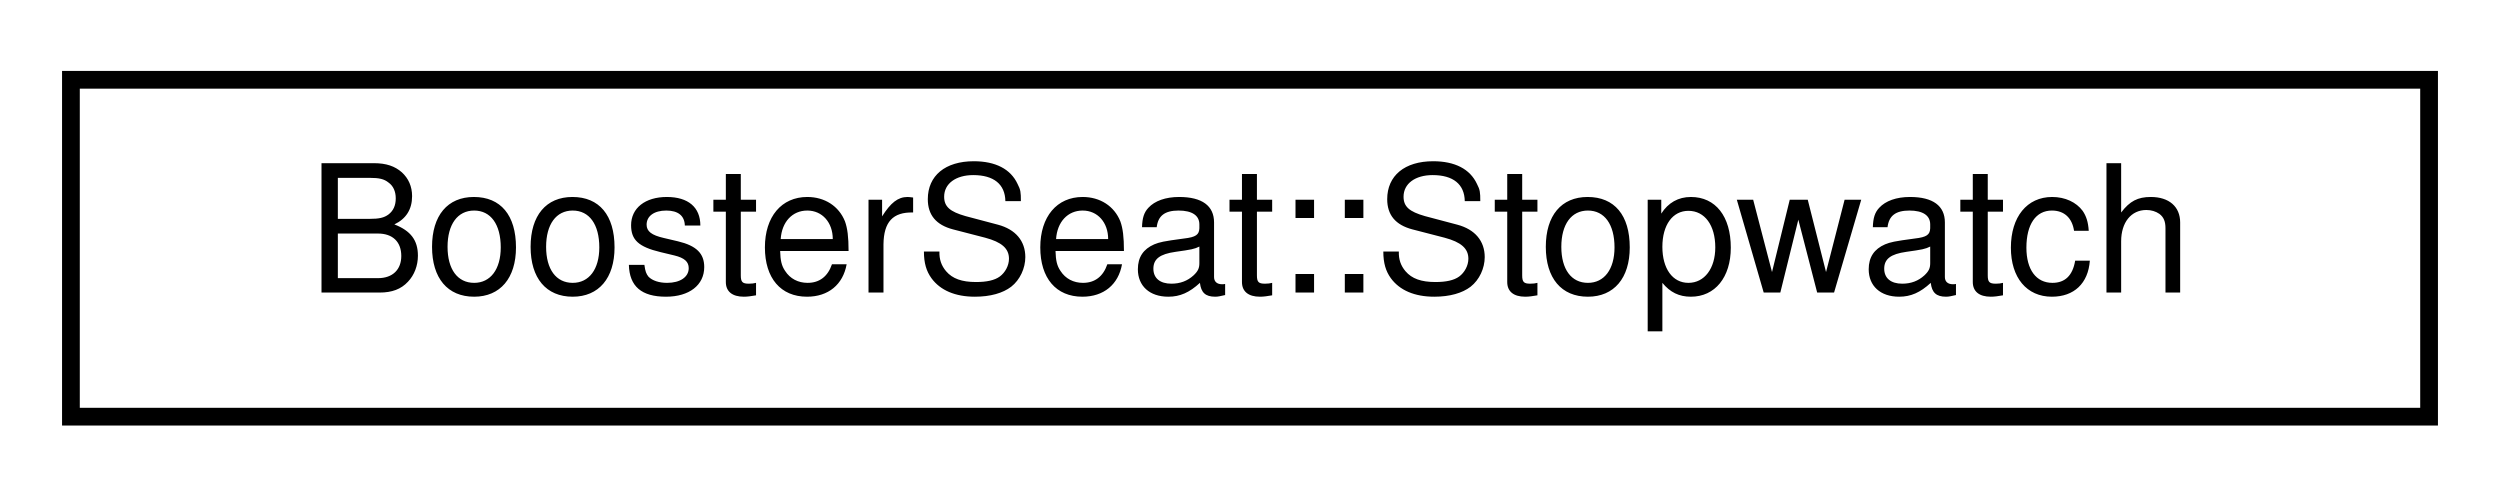
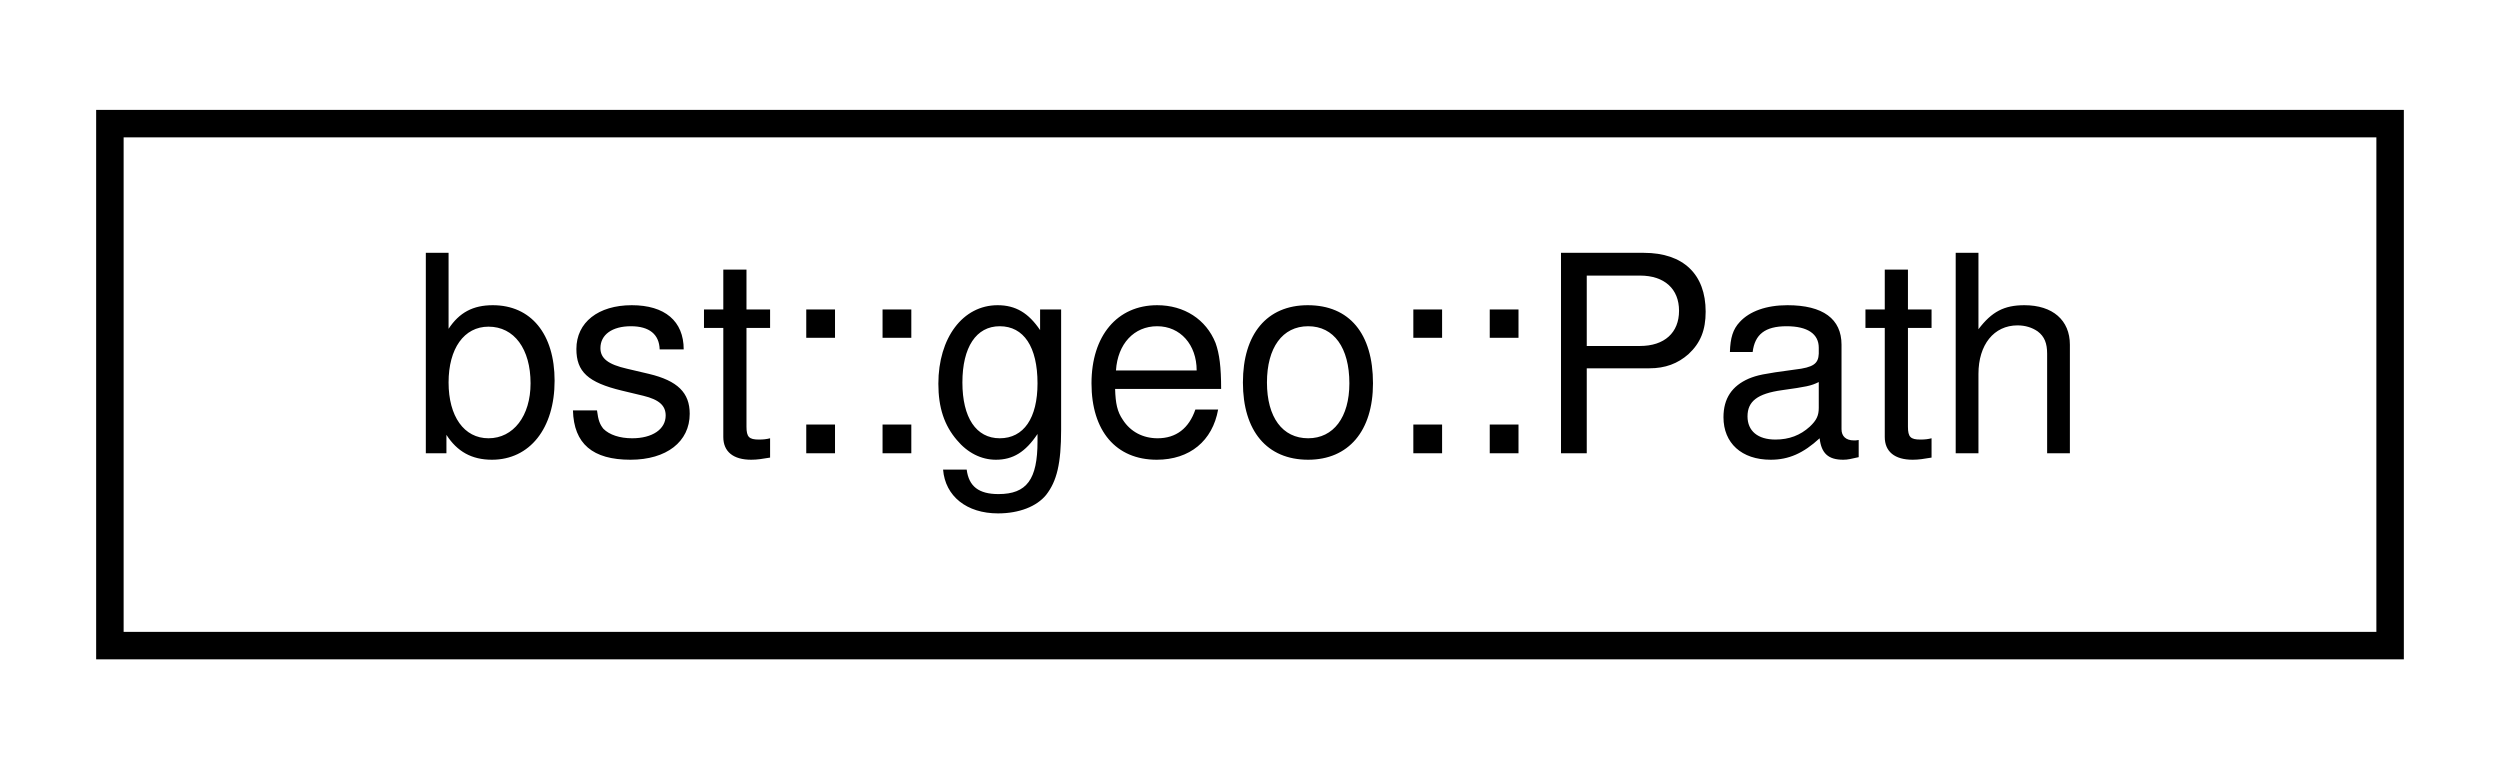
- <svg xmlns="http://www.w3.org/2000/svg" xmlns:xlink="http://www.w3.org/1999/xlink" width="141pt" height="28pt" viewBox="0.00 0.00 141.00 28.00">
+ <svg xmlns="http://www.w3.org/2000/svg" xmlns:xlink="http://www.w3.org/1999/xlink" width="91pt" height="28pt" viewBox="0.00 0.00 91.00 28.00">
  <g id="graph0" class="graph" transform="scale(1 1) rotate(0) translate(4 24)">
    <g id="node1" class="node">
      <g id="a_node1">
-         <a xlink:href="classBoosterSeat_1_1Stopwatch.html" target="_top" xlink:title=" ">
-           <polygon fill="none" stroke="black" points="0,-0.5 0,-19.5 133,-19.5 133,-0.5 0,-0.5" />
-           <text text-anchor="middle" x="66.5" y="-7.5" font-family="Helvetica,sans-Serif" font-size="10.00">BoosterSeat::Stopwatch</text>
+         <a xlink:href="classbst_1_1geo_1_1Path.html" target="_top" xlink:title="A path of geographical points.">
+           <polygon fill="none" stroke="black" points="0,-0.5 0,-19.5 83,-19.5 83,-0.5 0,-0.5" />
+           <text text-anchor="middle" x="41.5" y="-7.5" font-family="Helvetica,sans-Serif" font-size="10.00">bst::geo::Path</text>
        </a>
      </g>
    </g>
  </g>
</svg>
